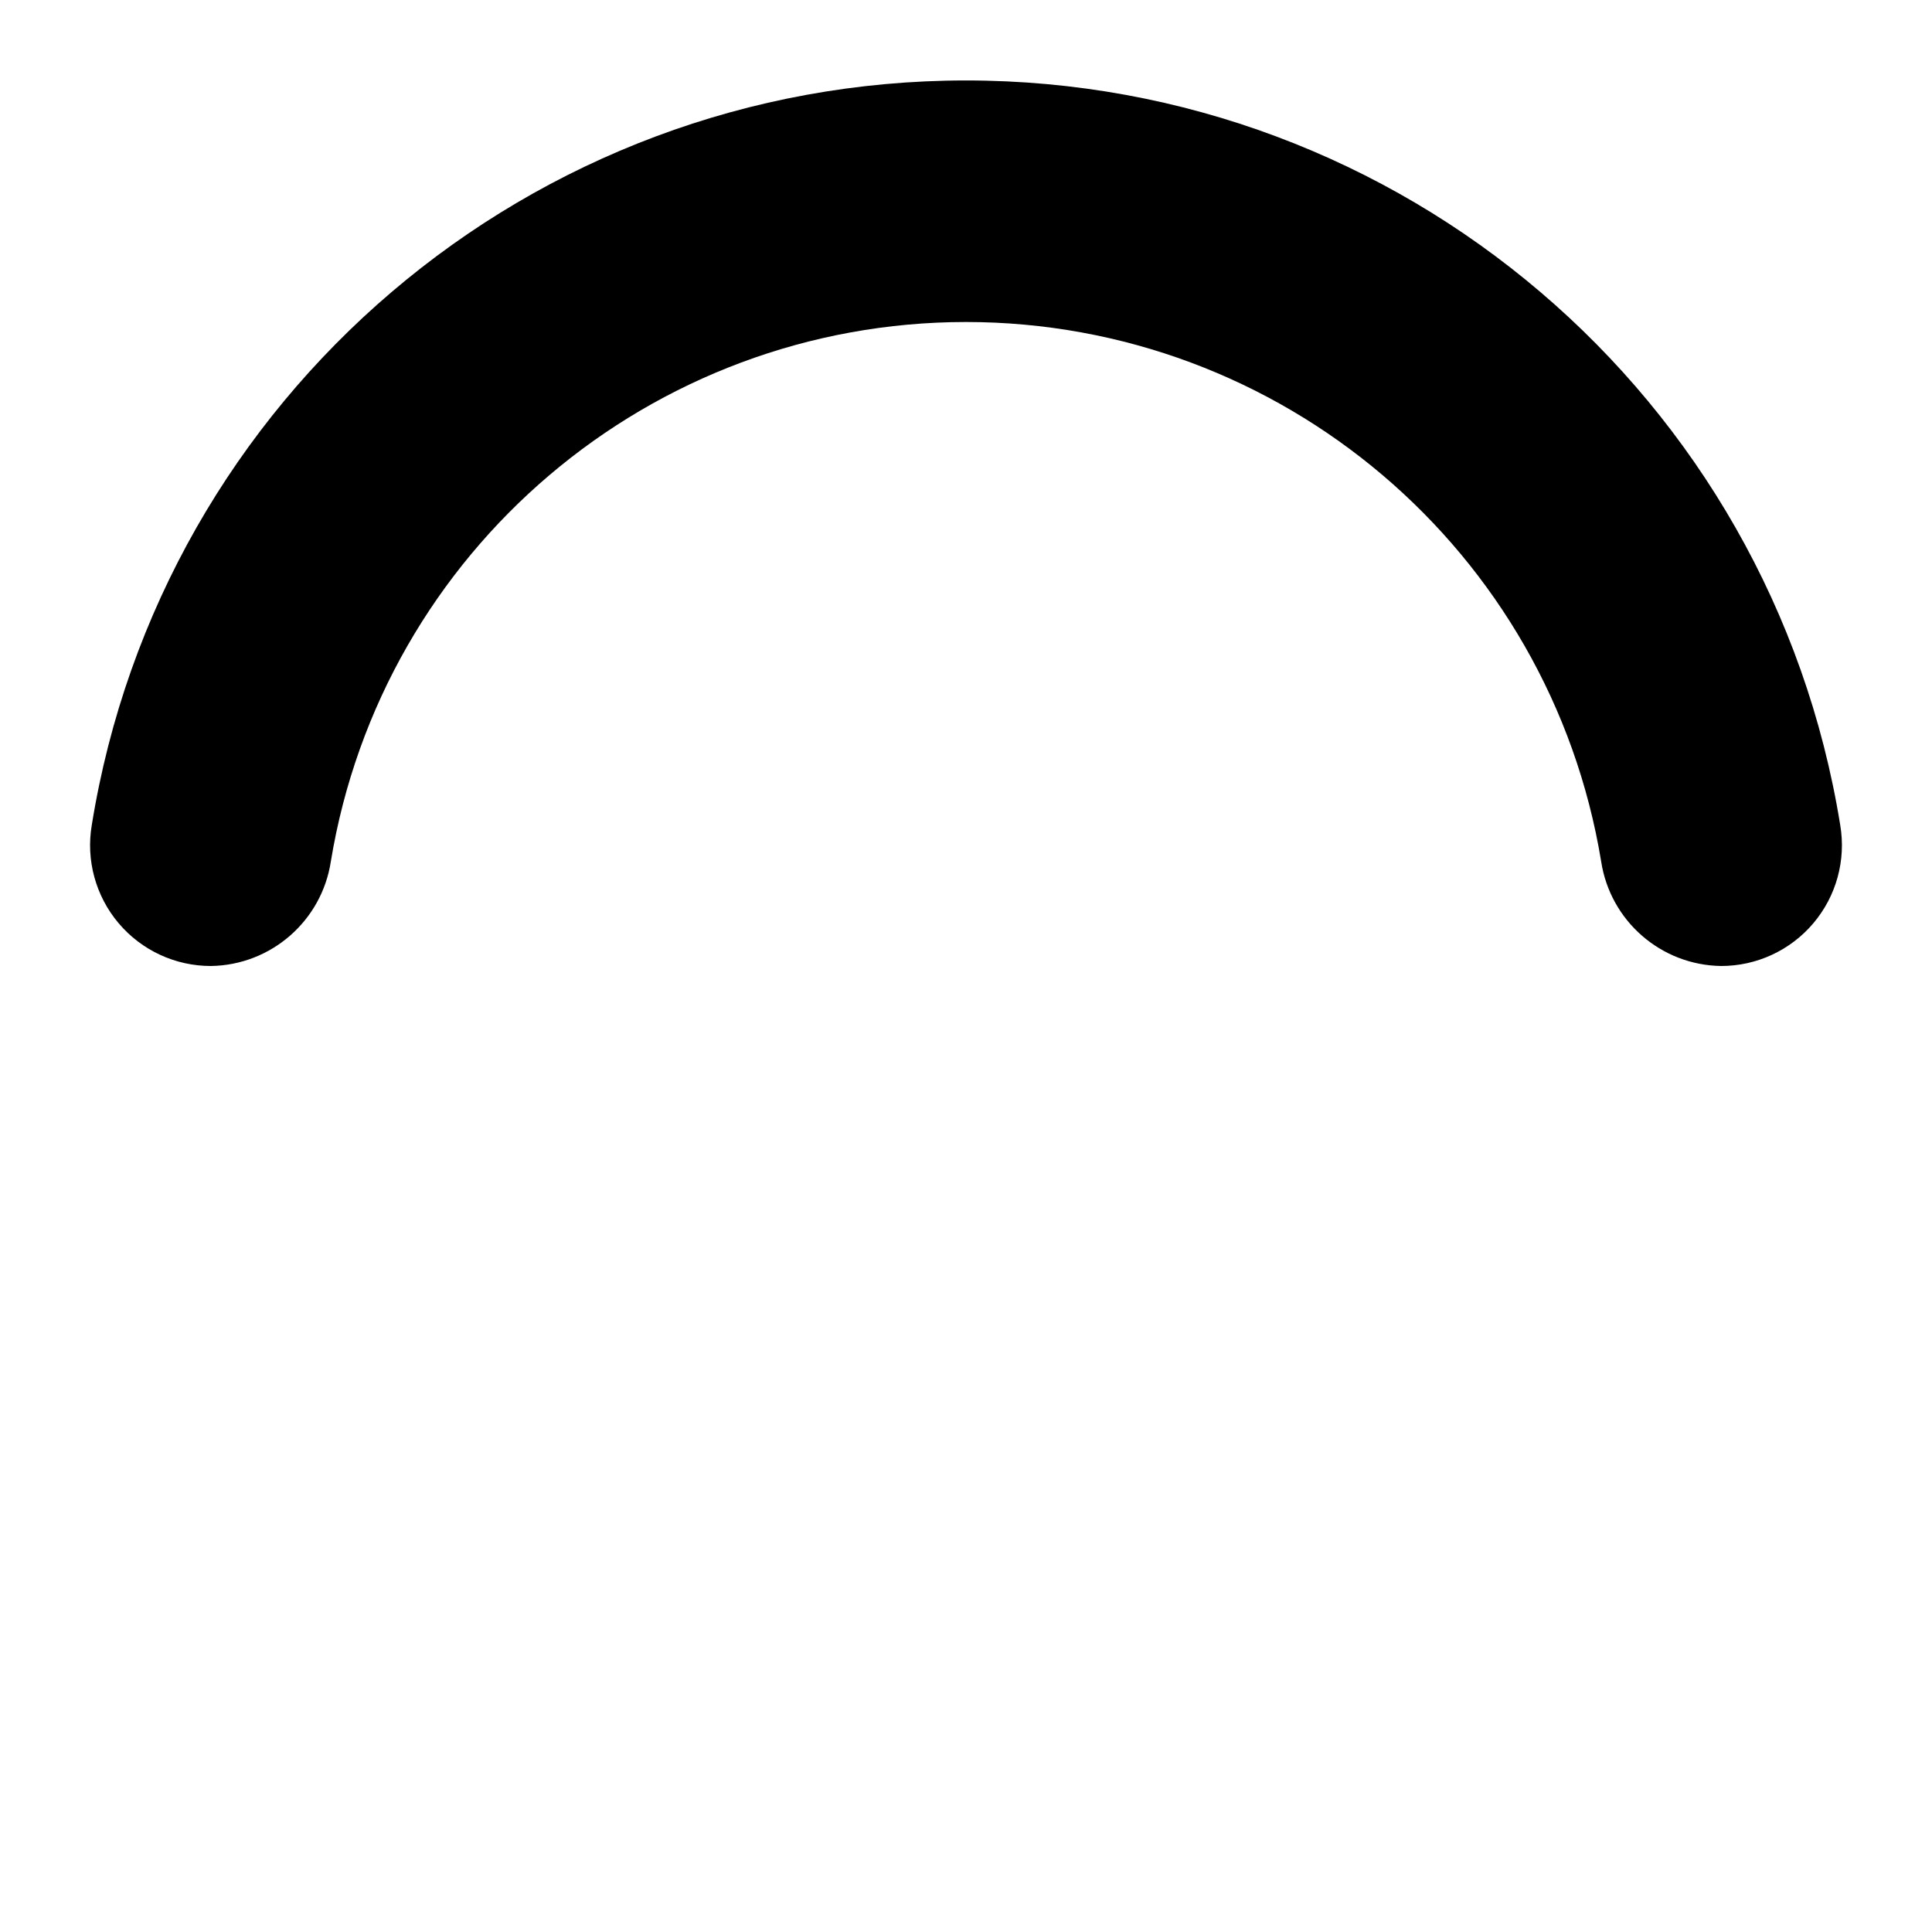
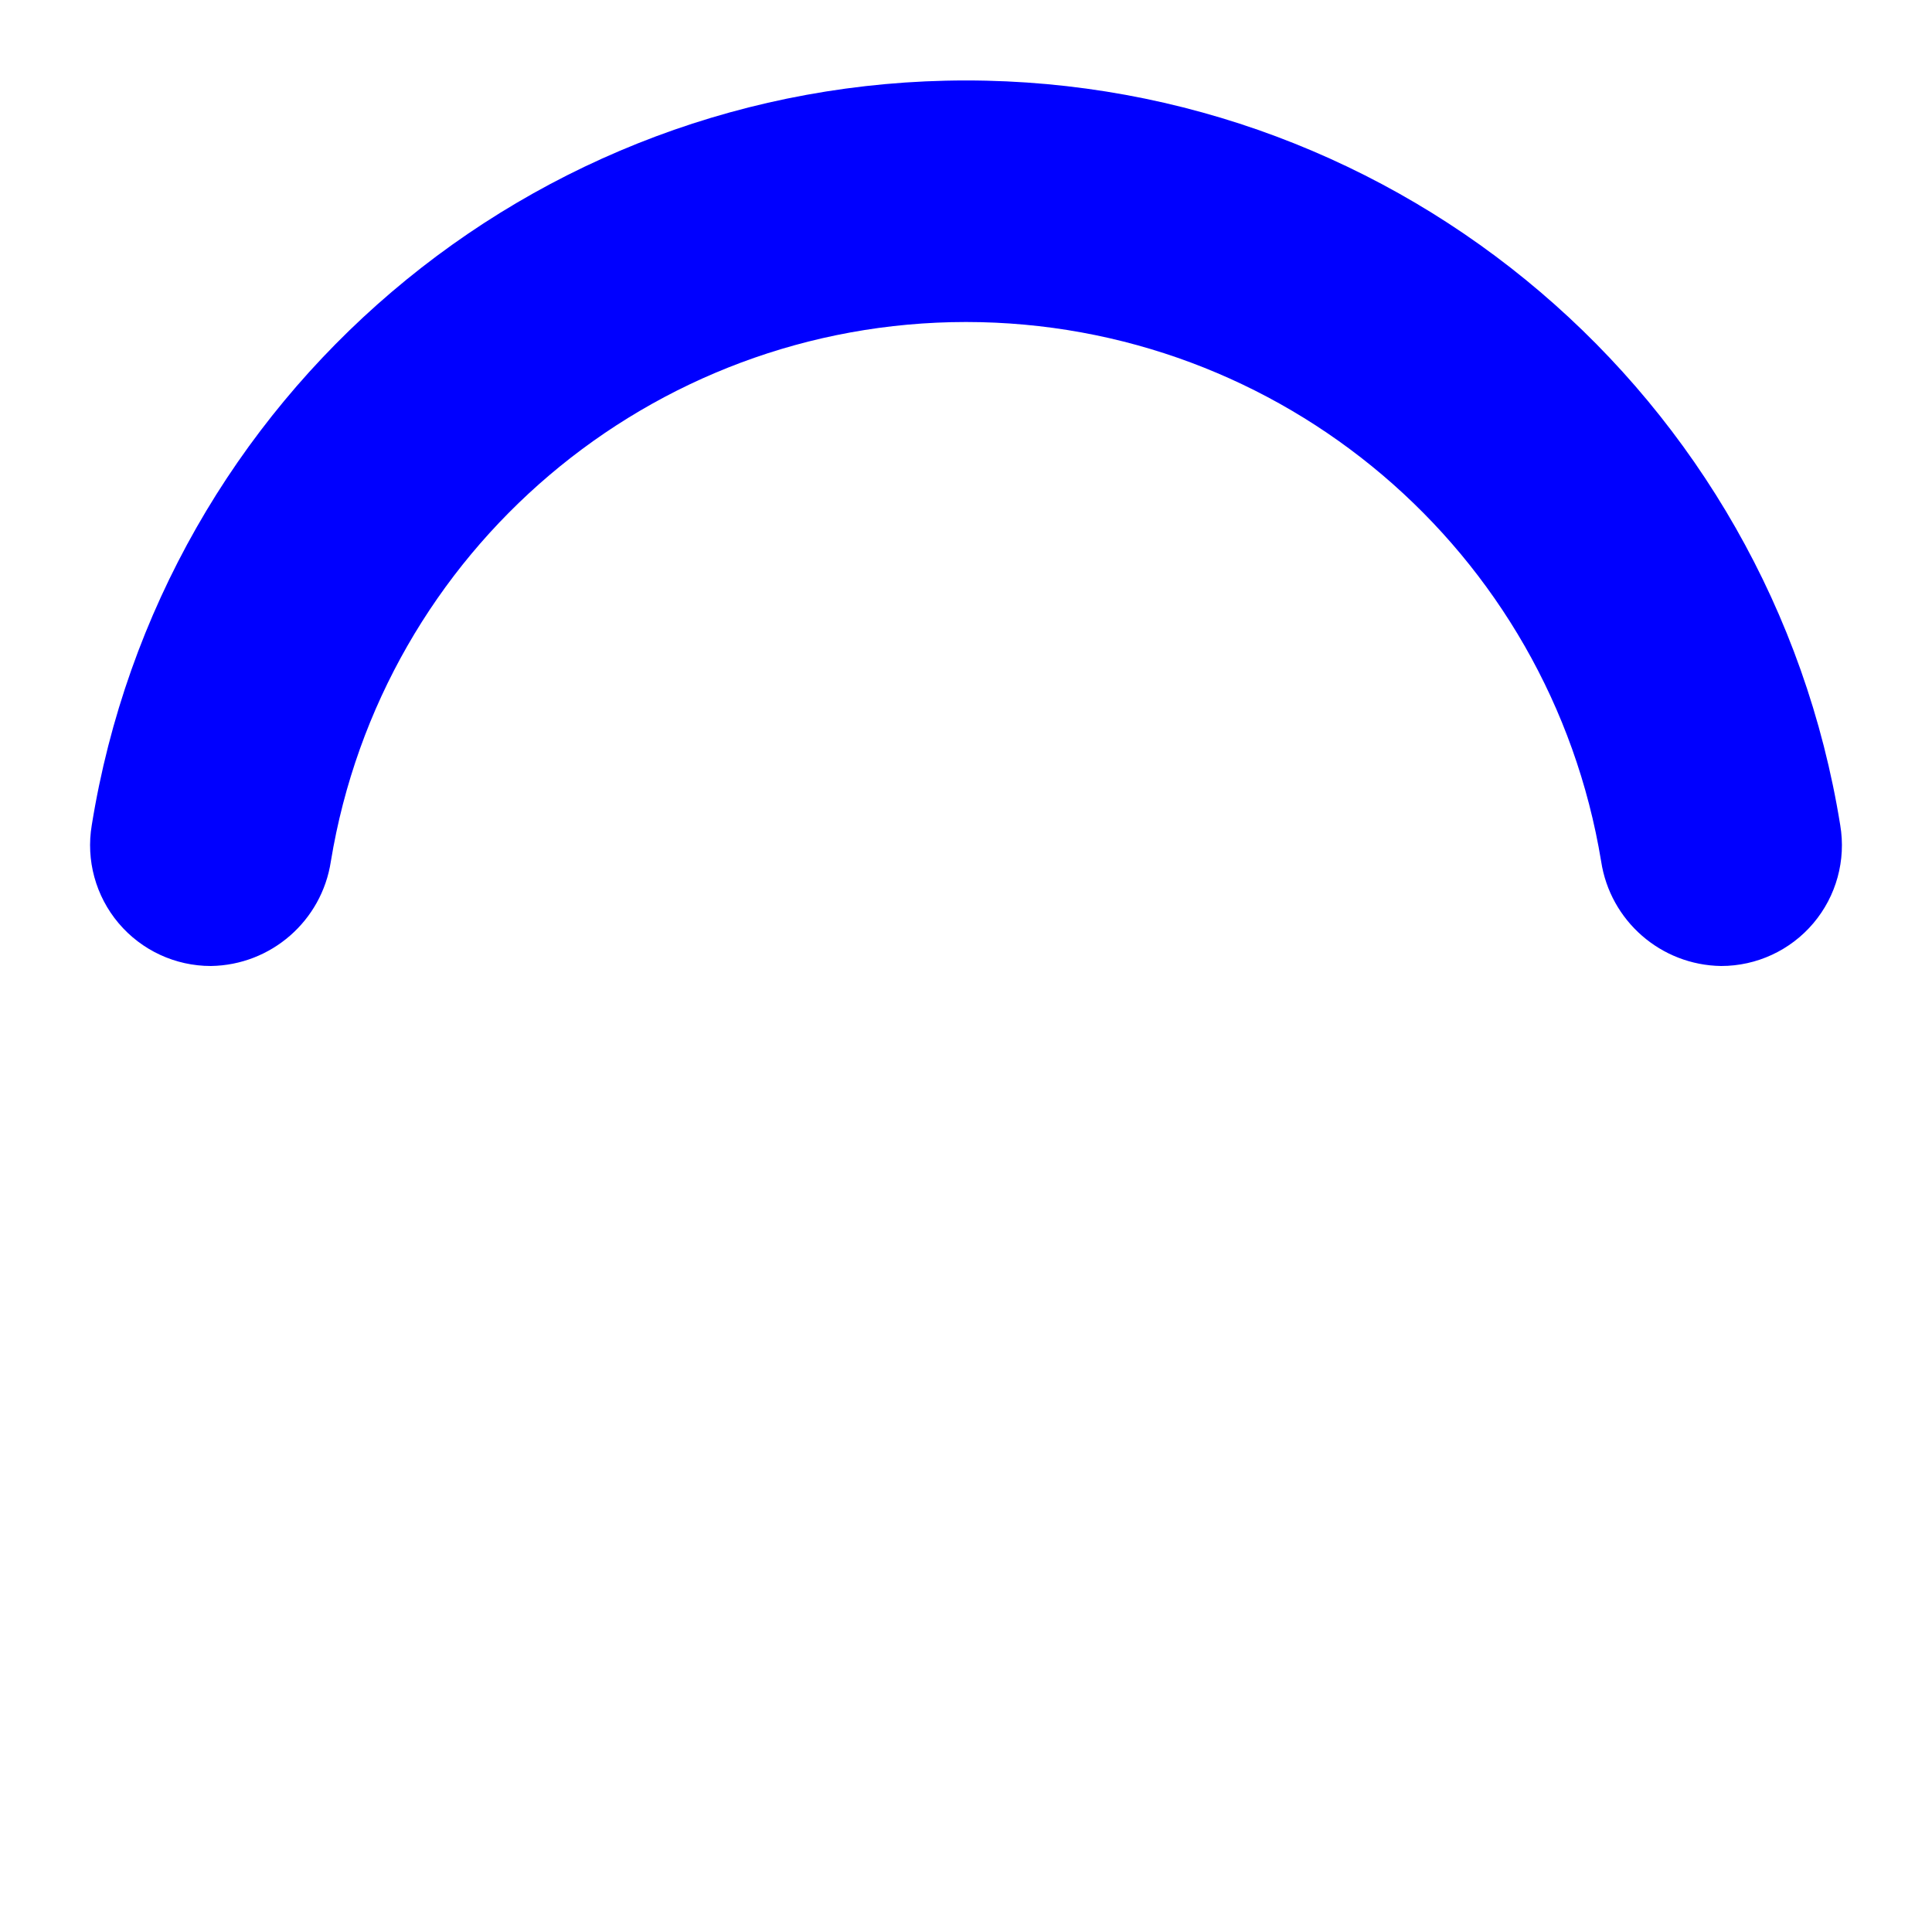
<svg xmlns="http://www.w3.org/2000/svg" width="10em" height="10em" viewBox="0 0 24 24">
-   <path fill="currentColor" d="M12,4a8,8,0,0,1,7.89,6.7A1.53,1.53,0,0,0,21.38,12h0a1.5,1.5,0,0,0,1.48-1.75,11,11,0,0,0-21.72,0A1.5,1.5,0,0,0,2.62,12h0a1.53,1.53,0,0,0,1.49-1.3A8,8,0,0,1,12,4Z">
+   <path fill="blue" d="M12,4a8,8,0,0,1,7.89,6.7A1.53,1.53,0,0,0,21.38,12h0a1.5,1.5,0,0,0,1.48-1.75,11,11,0,0,0-21.72,0A1.5,1.5,0,0,0,2.62,12h0a1.53,1.53,0,0,0,1.49-1.3A8,8,0,0,1,12,4Z">
    <animateTransform attributeName="transform" dur="0.75s" repeatCount="indefinite" type="rotate" values="0 12 12;360 12 12" />
  </path>
</svg>
